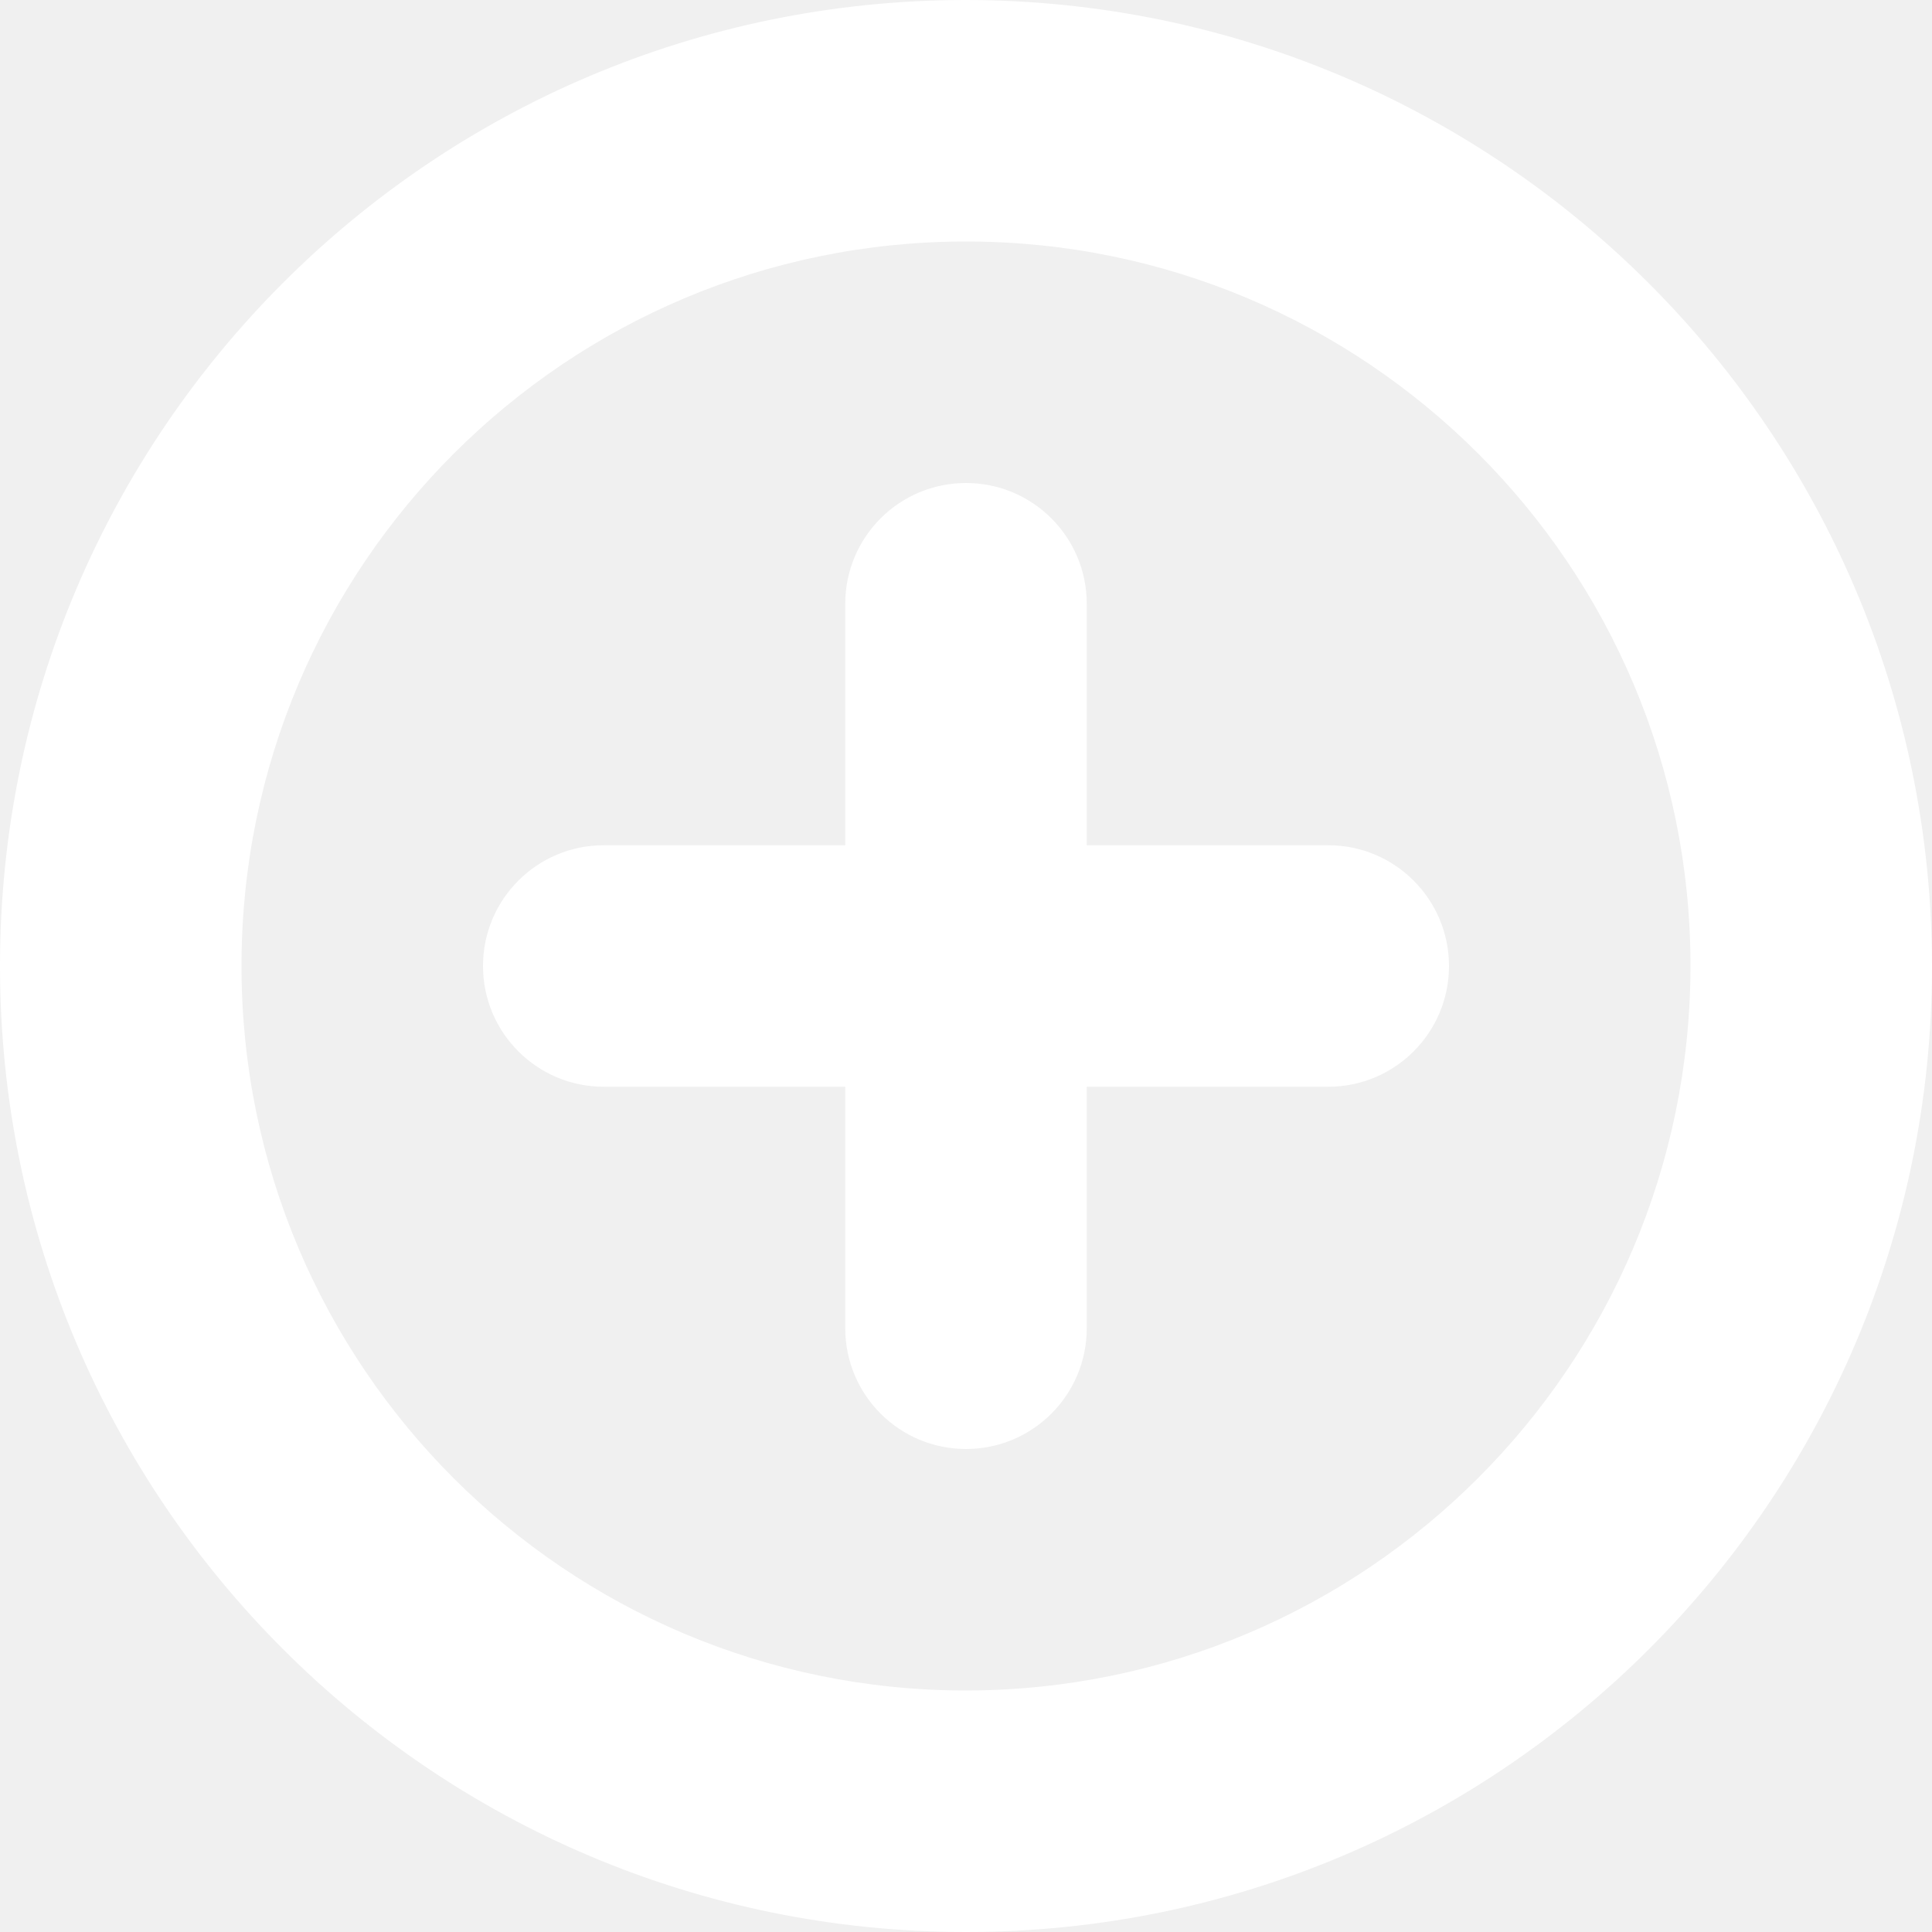
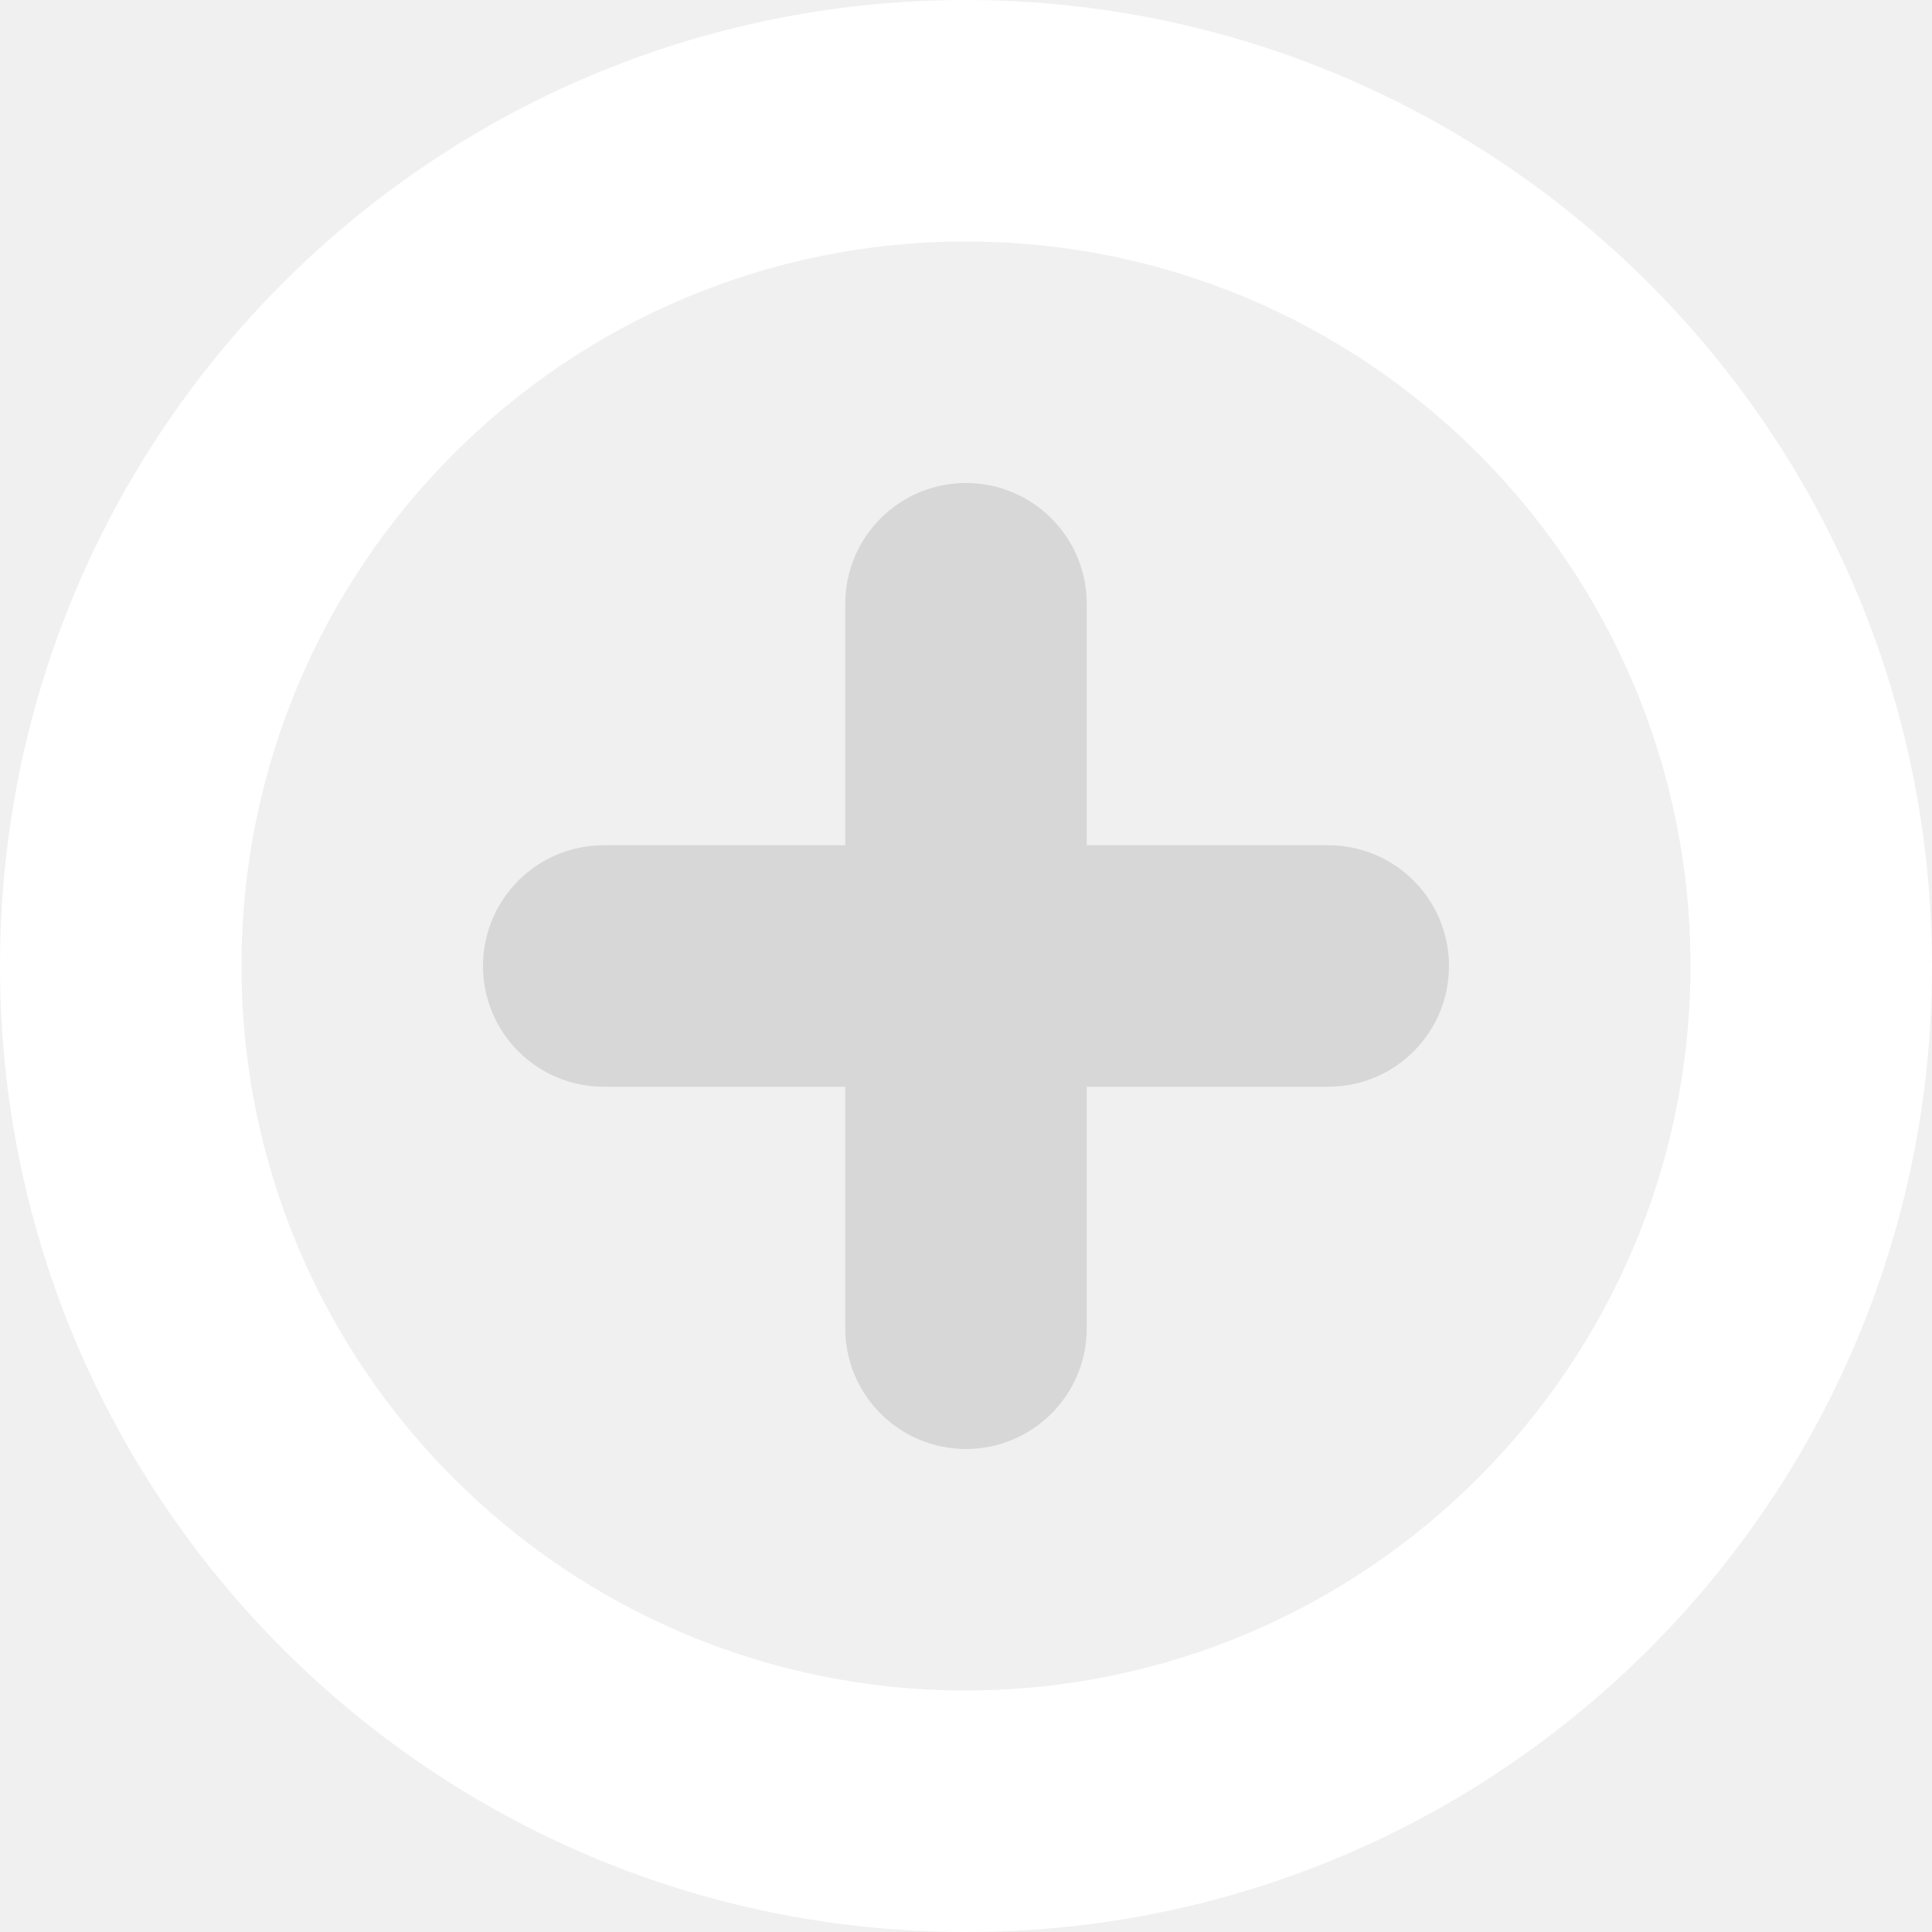
<svg xmlns="http://www.w3.org/2000/svg" viewBox="0 0 96 96">
  <g>
-     <path fill="white" d="M66,42H54V30a6,6,0,0,0-12,0V42H30a6,6,0,0,0,0,12H42V66a6,6,0,0,0,12,0V54H66a6,6,0,0,0,0-12Z" />
+     <path fill="#D7D7D7" d="M66,42H54V30a6,6,0,0,0-12,0V42H30a6,6,0,0,0,0,12H42V66a6,6,0,0,0,12,0V54H66a6,6,0,0,0,0-12Z" />
    <path fill="white" d="M48,0A48,48,0,1,0,96,48,48.051,48.051,0,0,0,48,0Zm0,84A36,36,0,1,1,84,48,36.039,36.039,0,0,1,48,84Z" />
  </g>
</svg>
